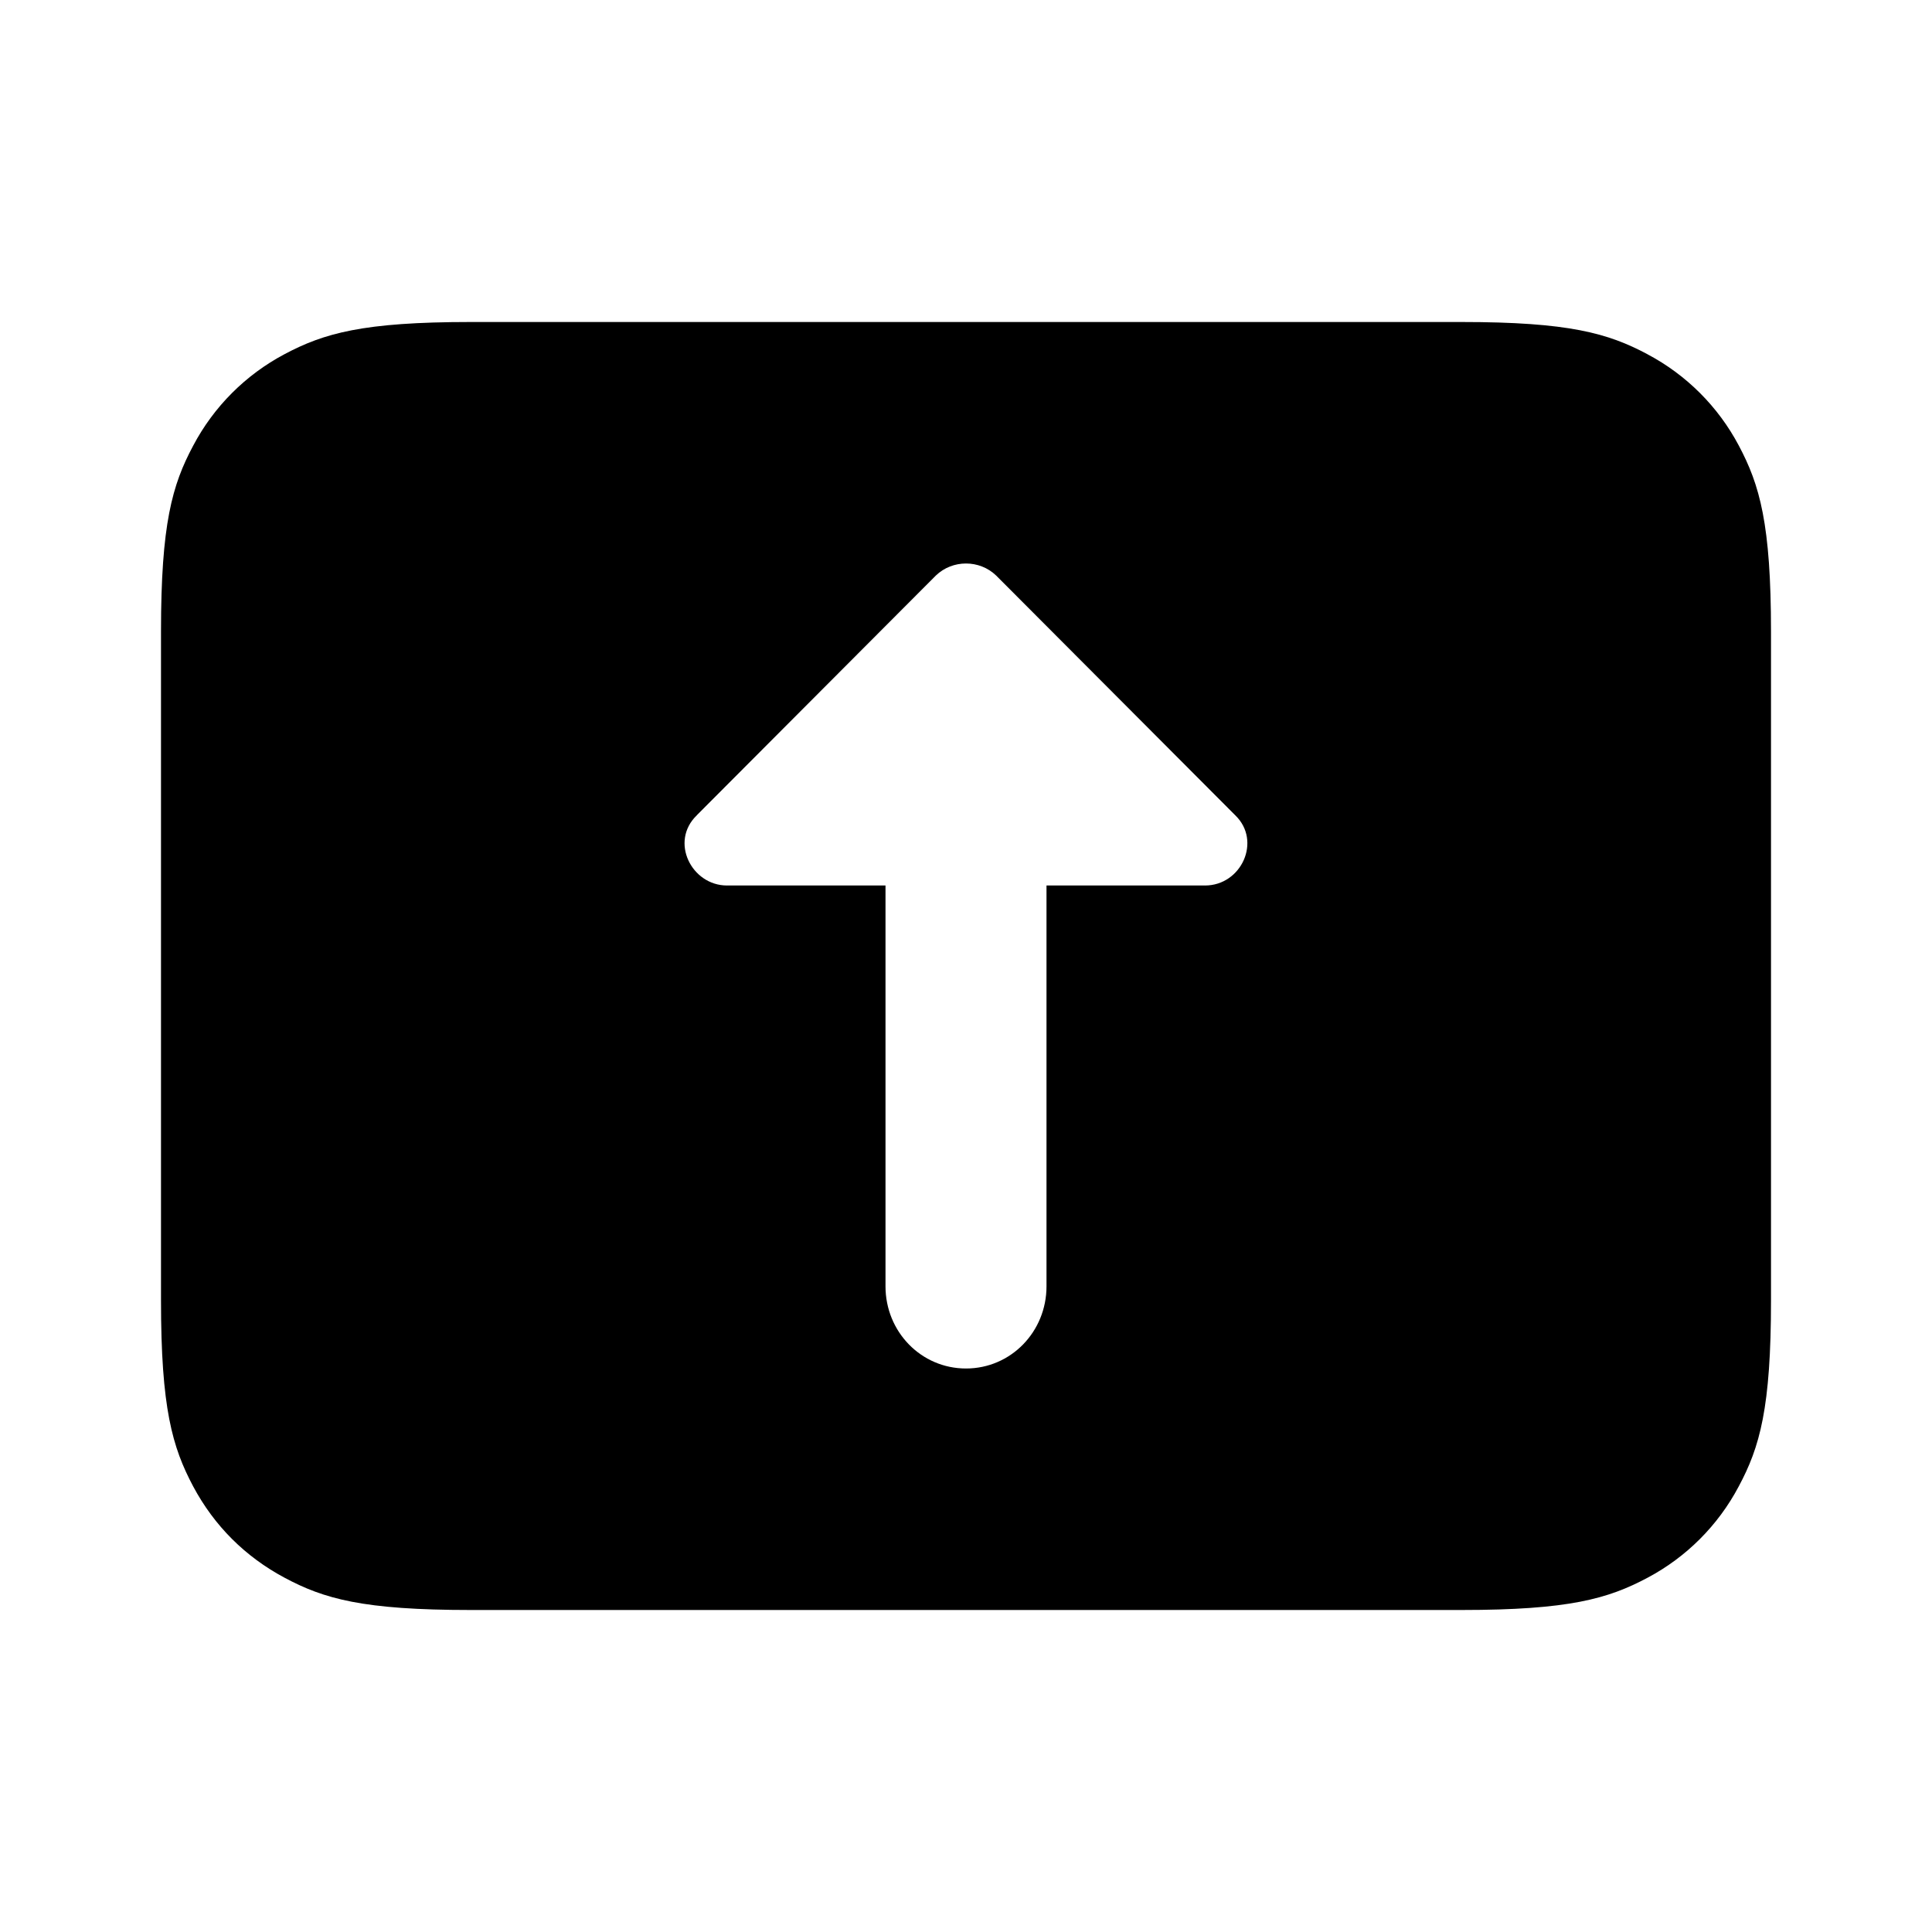
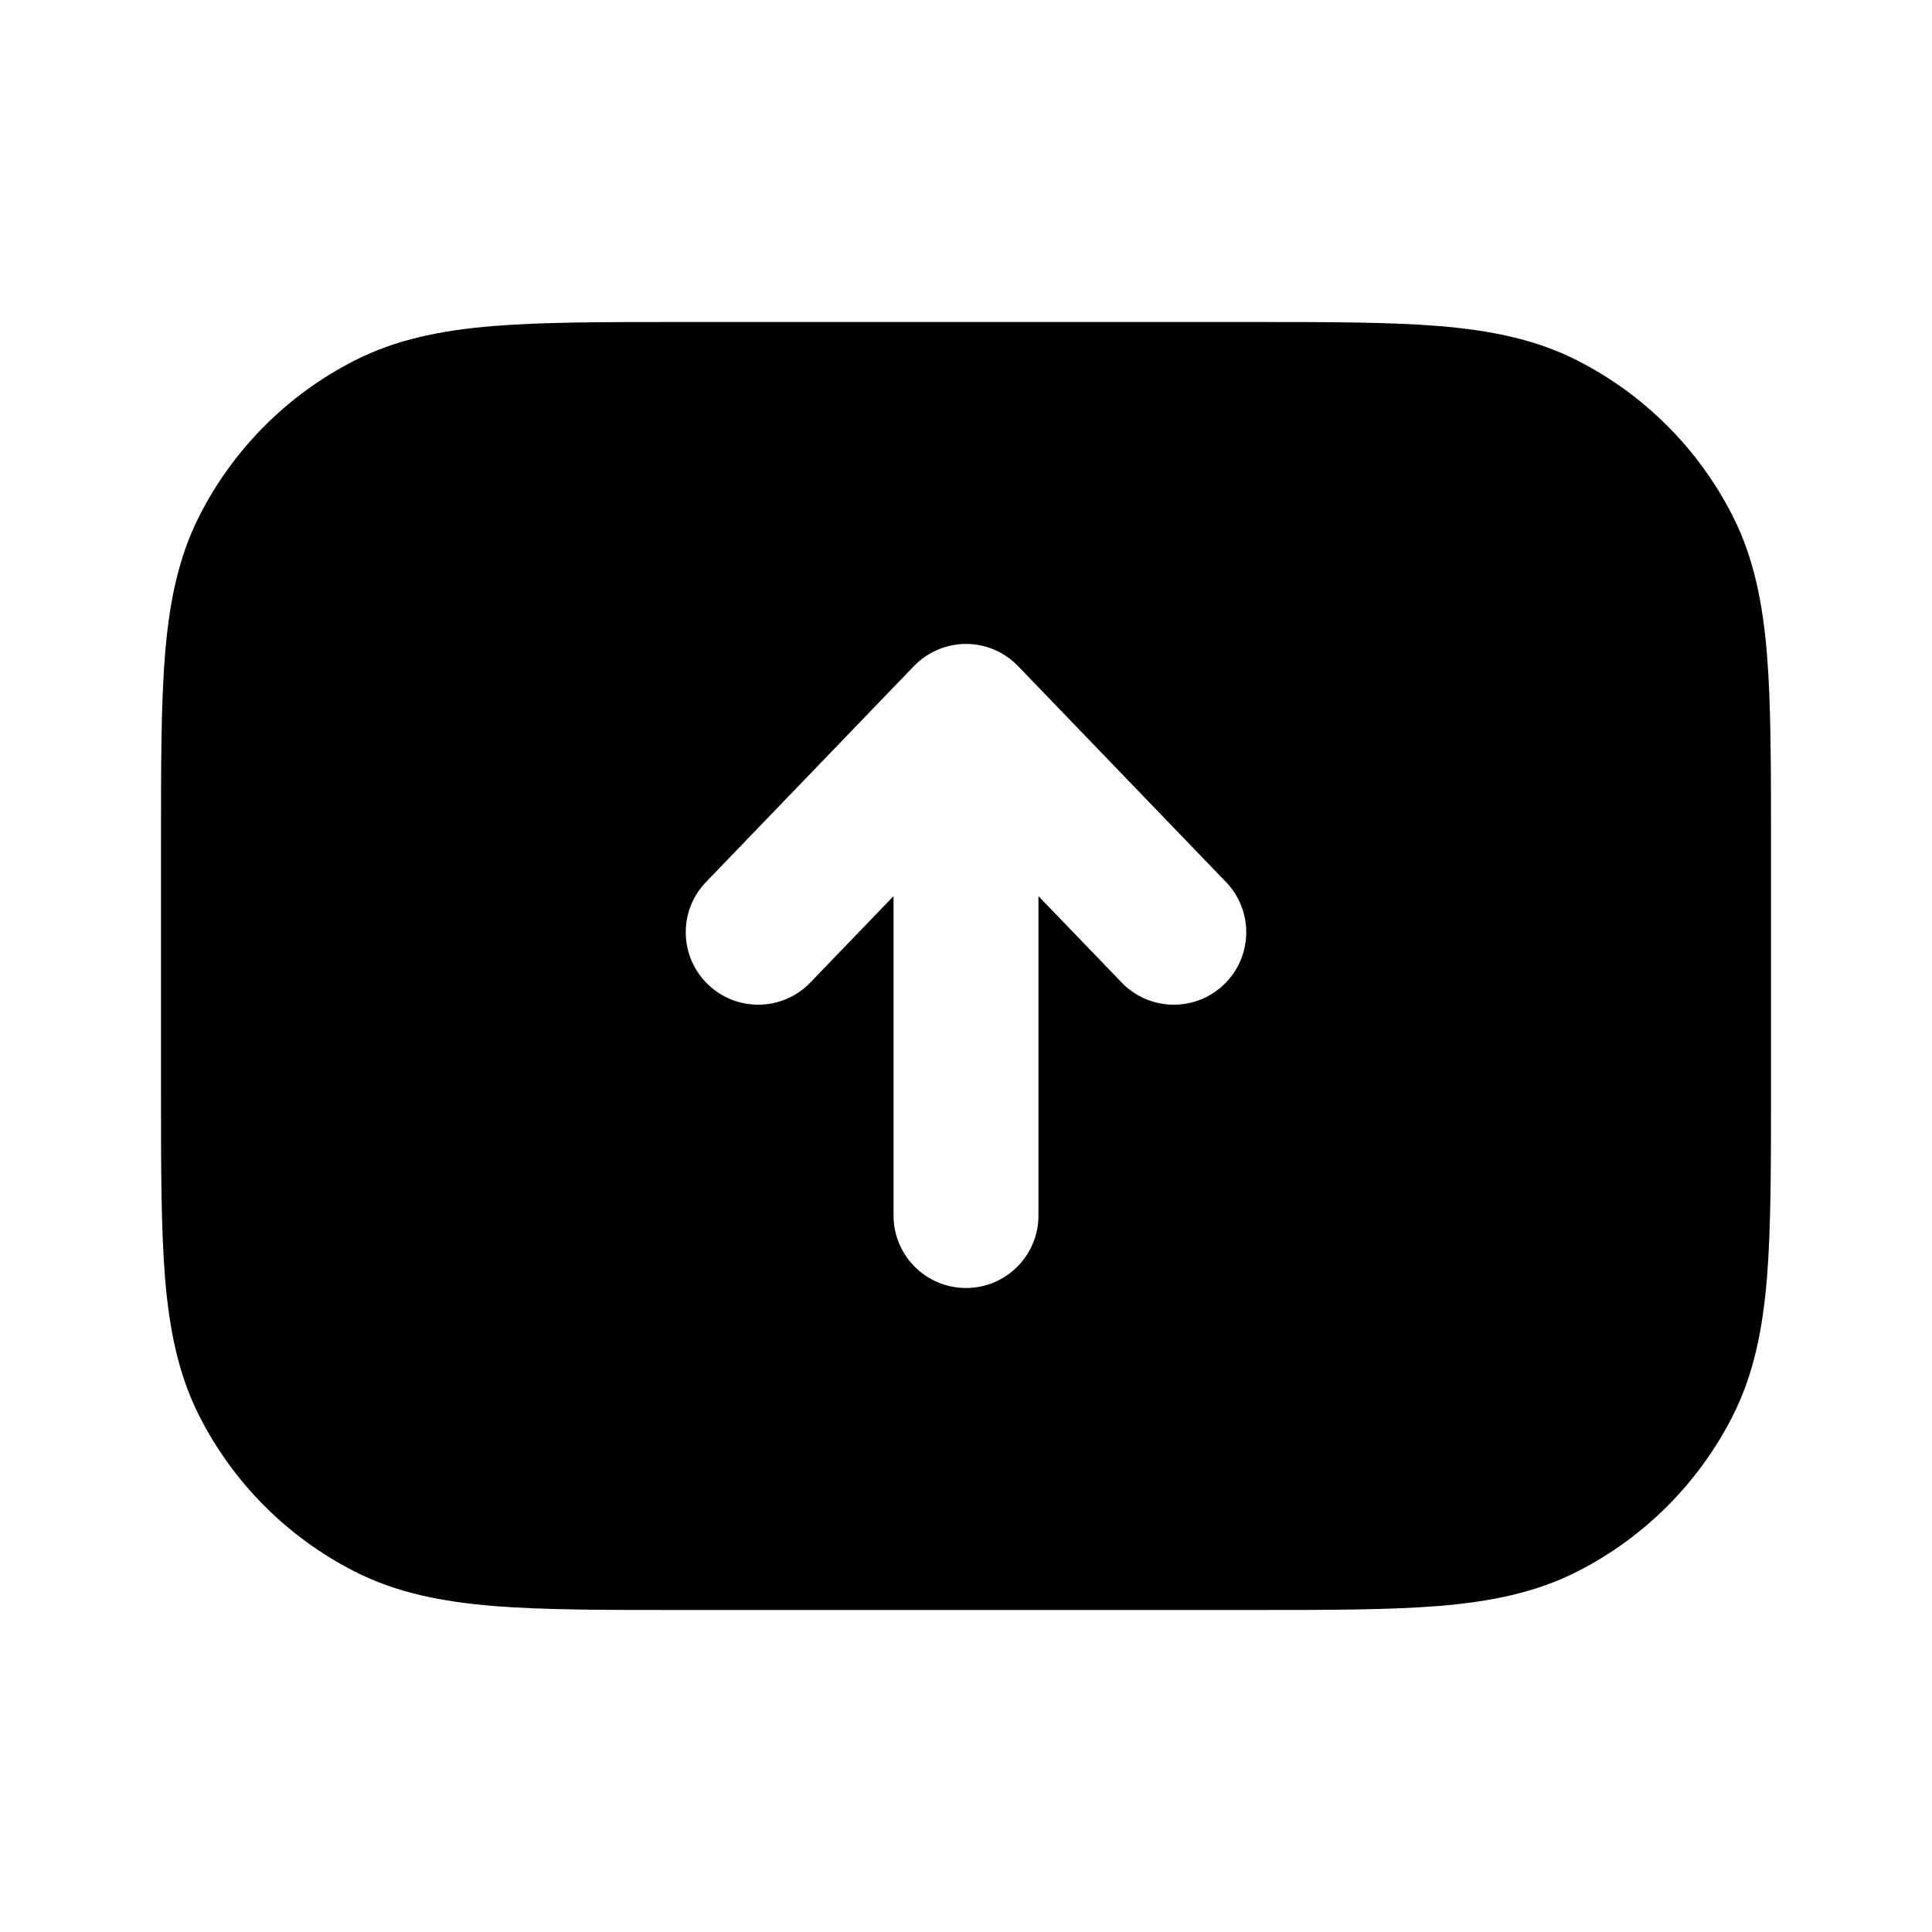
<svg xmlns="http://www.w3.org/2000/svg" width="24" height="24" fill="currentColor" viewBox="0 0 24 24">
-   <path fill-rule="evenodd" d="M20.465 4.4c-.489-.26-.974-.4-2.31-.4H5.844c-1.336 0-1.821.14-2.31.4A2.726 2.726 0 0 0 2.4 5.536c-.261.488-.4.973-.4 2.309v8.31c0 1.336.14 1.821.4 2.31.262.49.646.873 1.135 1.134.489.262.974.401 2.31.401h12.31c1.336 0 1.821-.14 2.31-.4a2.726 2.726 0 0 0 1.134-1.135c.262-.489.401-.974.401-2.31v-8.31c0-1.336-.14-1.821-.4-2.31A2.726 2.726 0 0 0 20.464 4.4Zm-11.81 5.728 2.97-2.978c.207-.2.543-.2.75 0l2.97 2.978c.33.318.077.872-.376.872H13v4.979c0 .564-.442 1.021-1 1.021s-1-.457-1-1.021V11H9.031c-.44 0-.715-.545-.375-.872Z" clip-rule="evenodd" />
+   <path fill-rule="evenodd" d="M15.538 4H8.462c-.948 0-1.714 0-2.334.05-.64.053-1.203.163-1.726.43A4.4 4.4 0 0 0 2.48 6.402c-.267.523-.377 1.087-.43 1.726C2 8.748 2 9.514 2 10.462v3.076c0 .948 0 1.714.05 2.334.053.64.163 1.203.43 1.726a4.4 4.4 0 0 0 1.922 1.922c.523.267 1.087.377 1.726.43.62.05 1.386.05 2.334.05h7.076c.948 0 1.714 0 2.334-.05.64-.053 1.203-.163 1.726-.43a4.4 4.4 0 0 0 1.922-1.922c.267-.523.377-1.087.43-1.726.05-.62.05-1.386.05-2.334v-3.076c0-.948 0-1.714-.05-2.334-.053-.64-.163-1.203-.43-1.726a4.4 4.4 0 0 0-1.922-1.922c-.523-.267-1.087-.377-1.726-.43C17.252 4 16.486 4 15.538 4ZM12 16a.9.9 0 0 1-.9-.9v-3.968l-1.052 1.092a.9.9 0 0 1-1.296-1.248l2.593-2.693a.911.911 0 0 1 .237-.18.896.896 0 0 1 .824-.007l.026.014a.898.898 0 0 1 .222.172l2.594 2.694a.9.9 0 0 1-1.296 1.248L12.9 11.132V15.1a.9.9 0 0 1-.9.9Z" clip-rule="evenodd" />
</svg>
